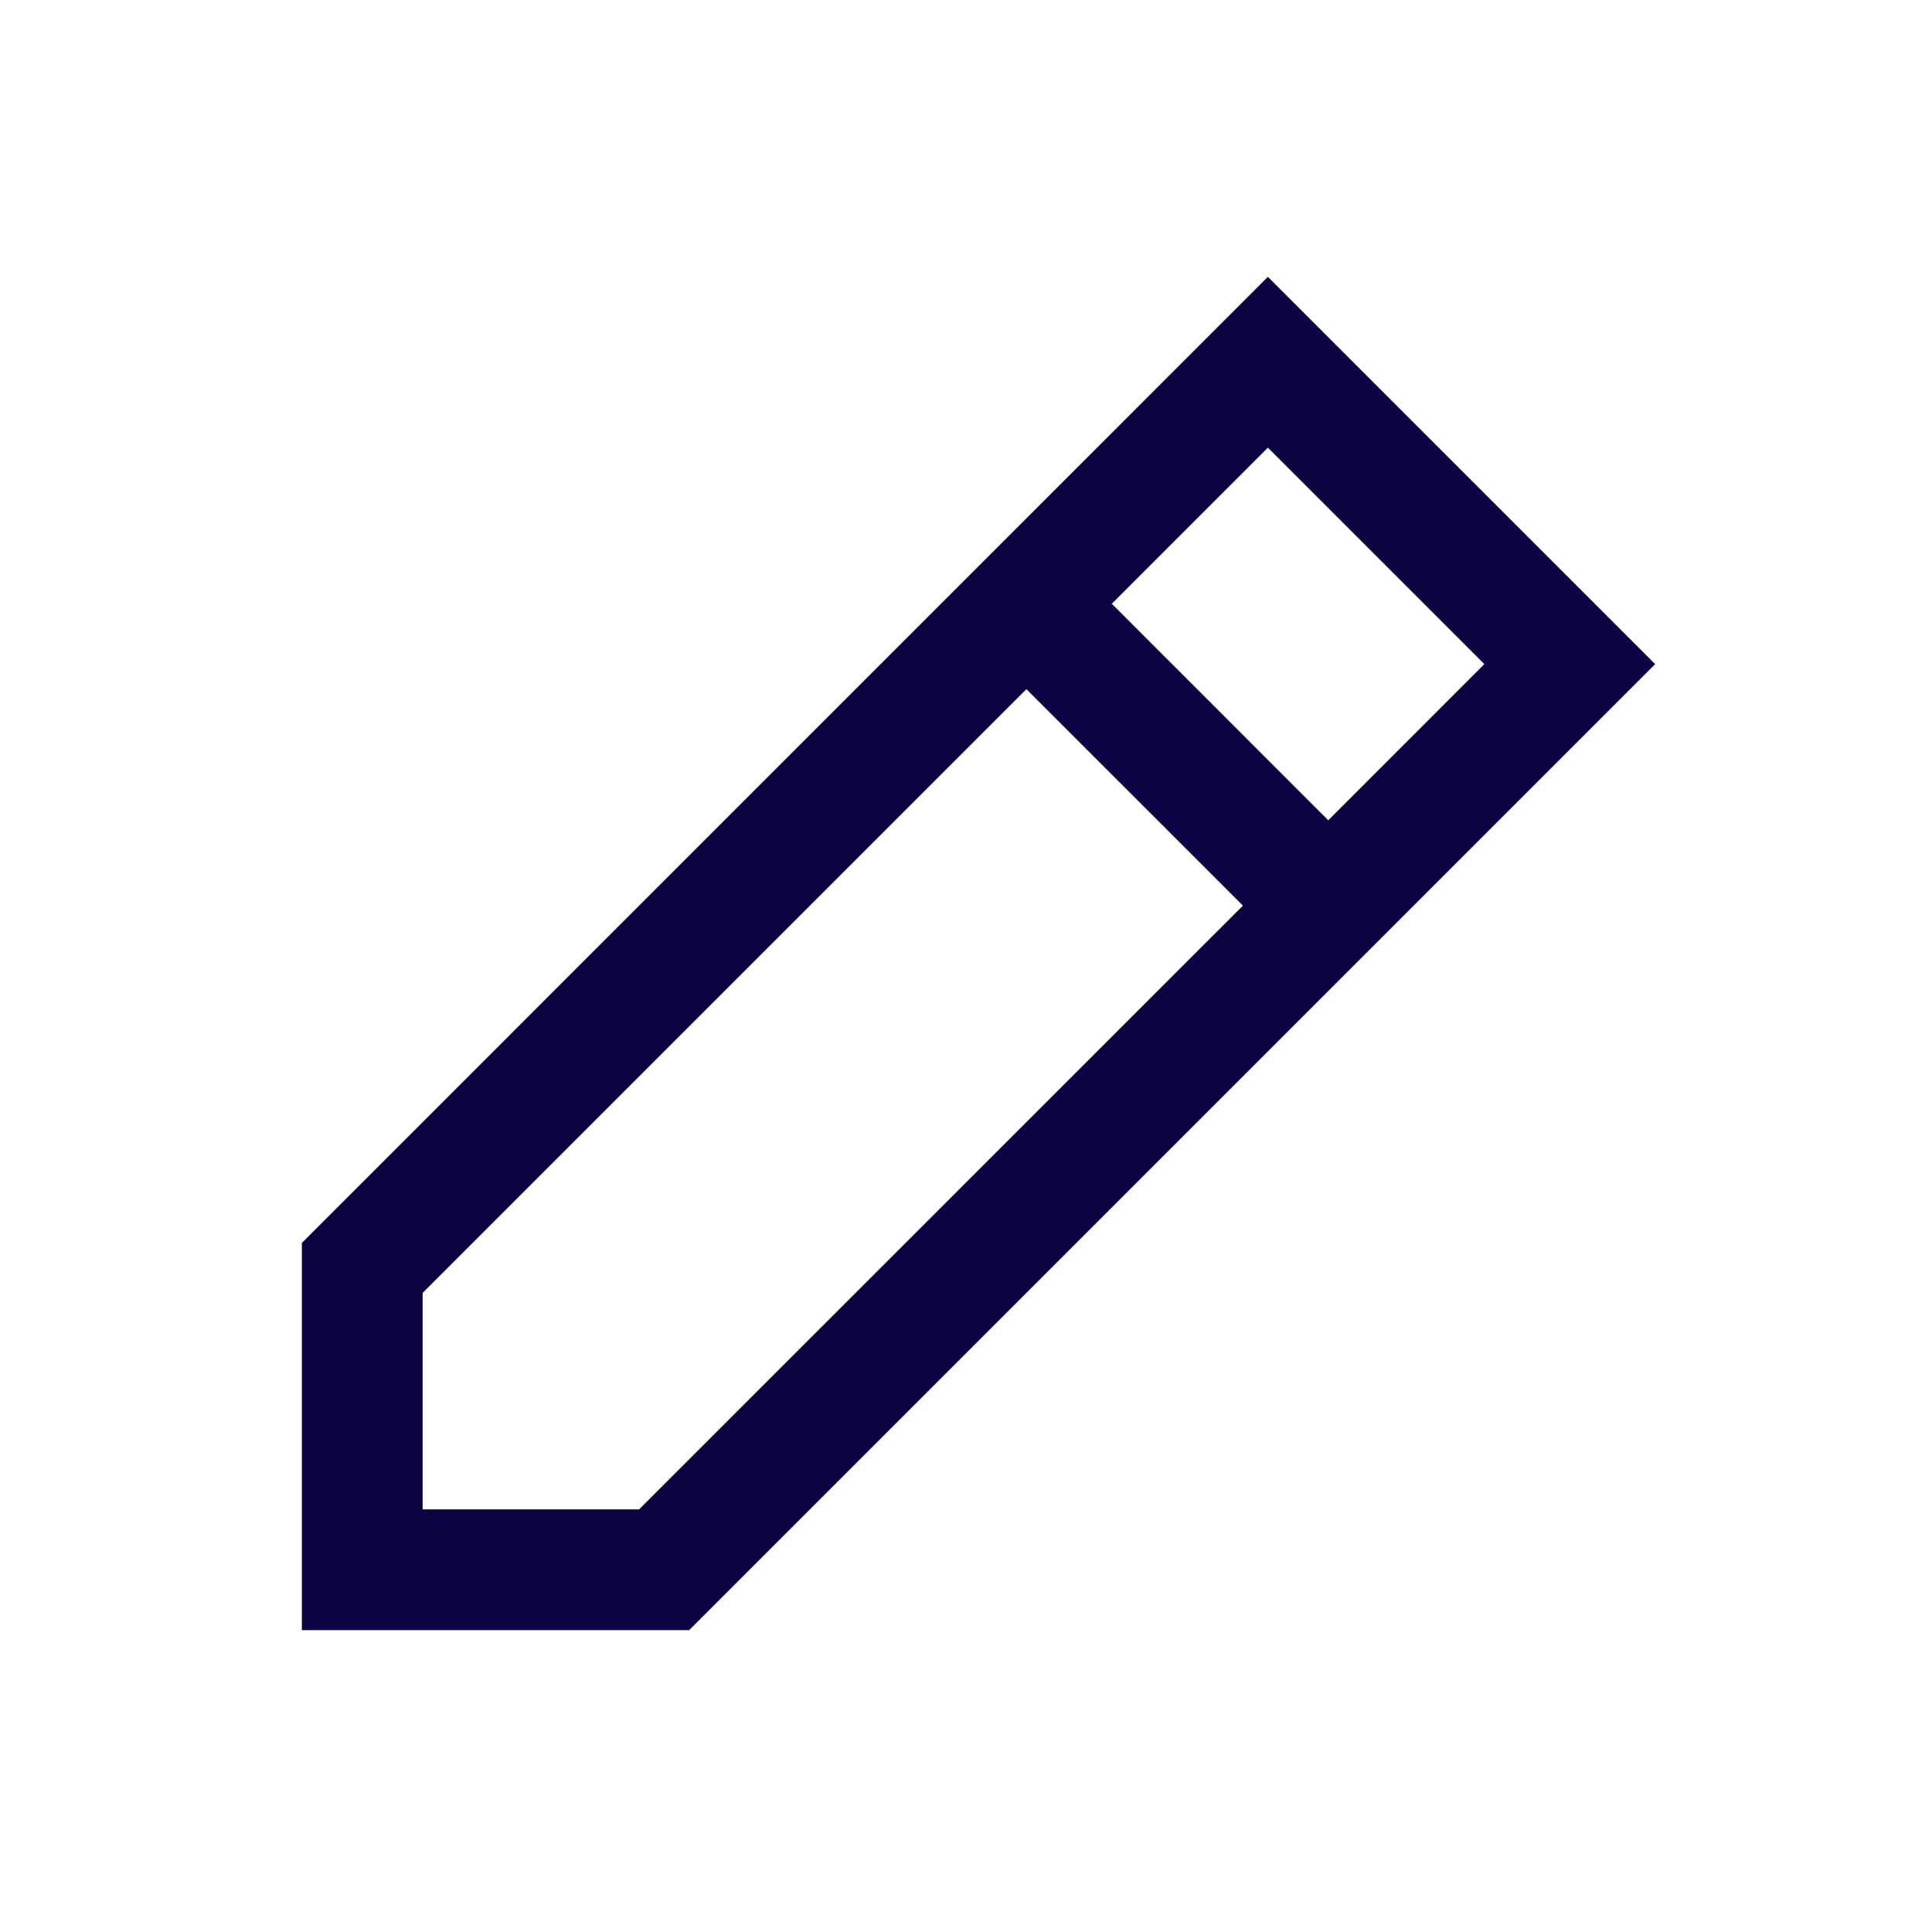
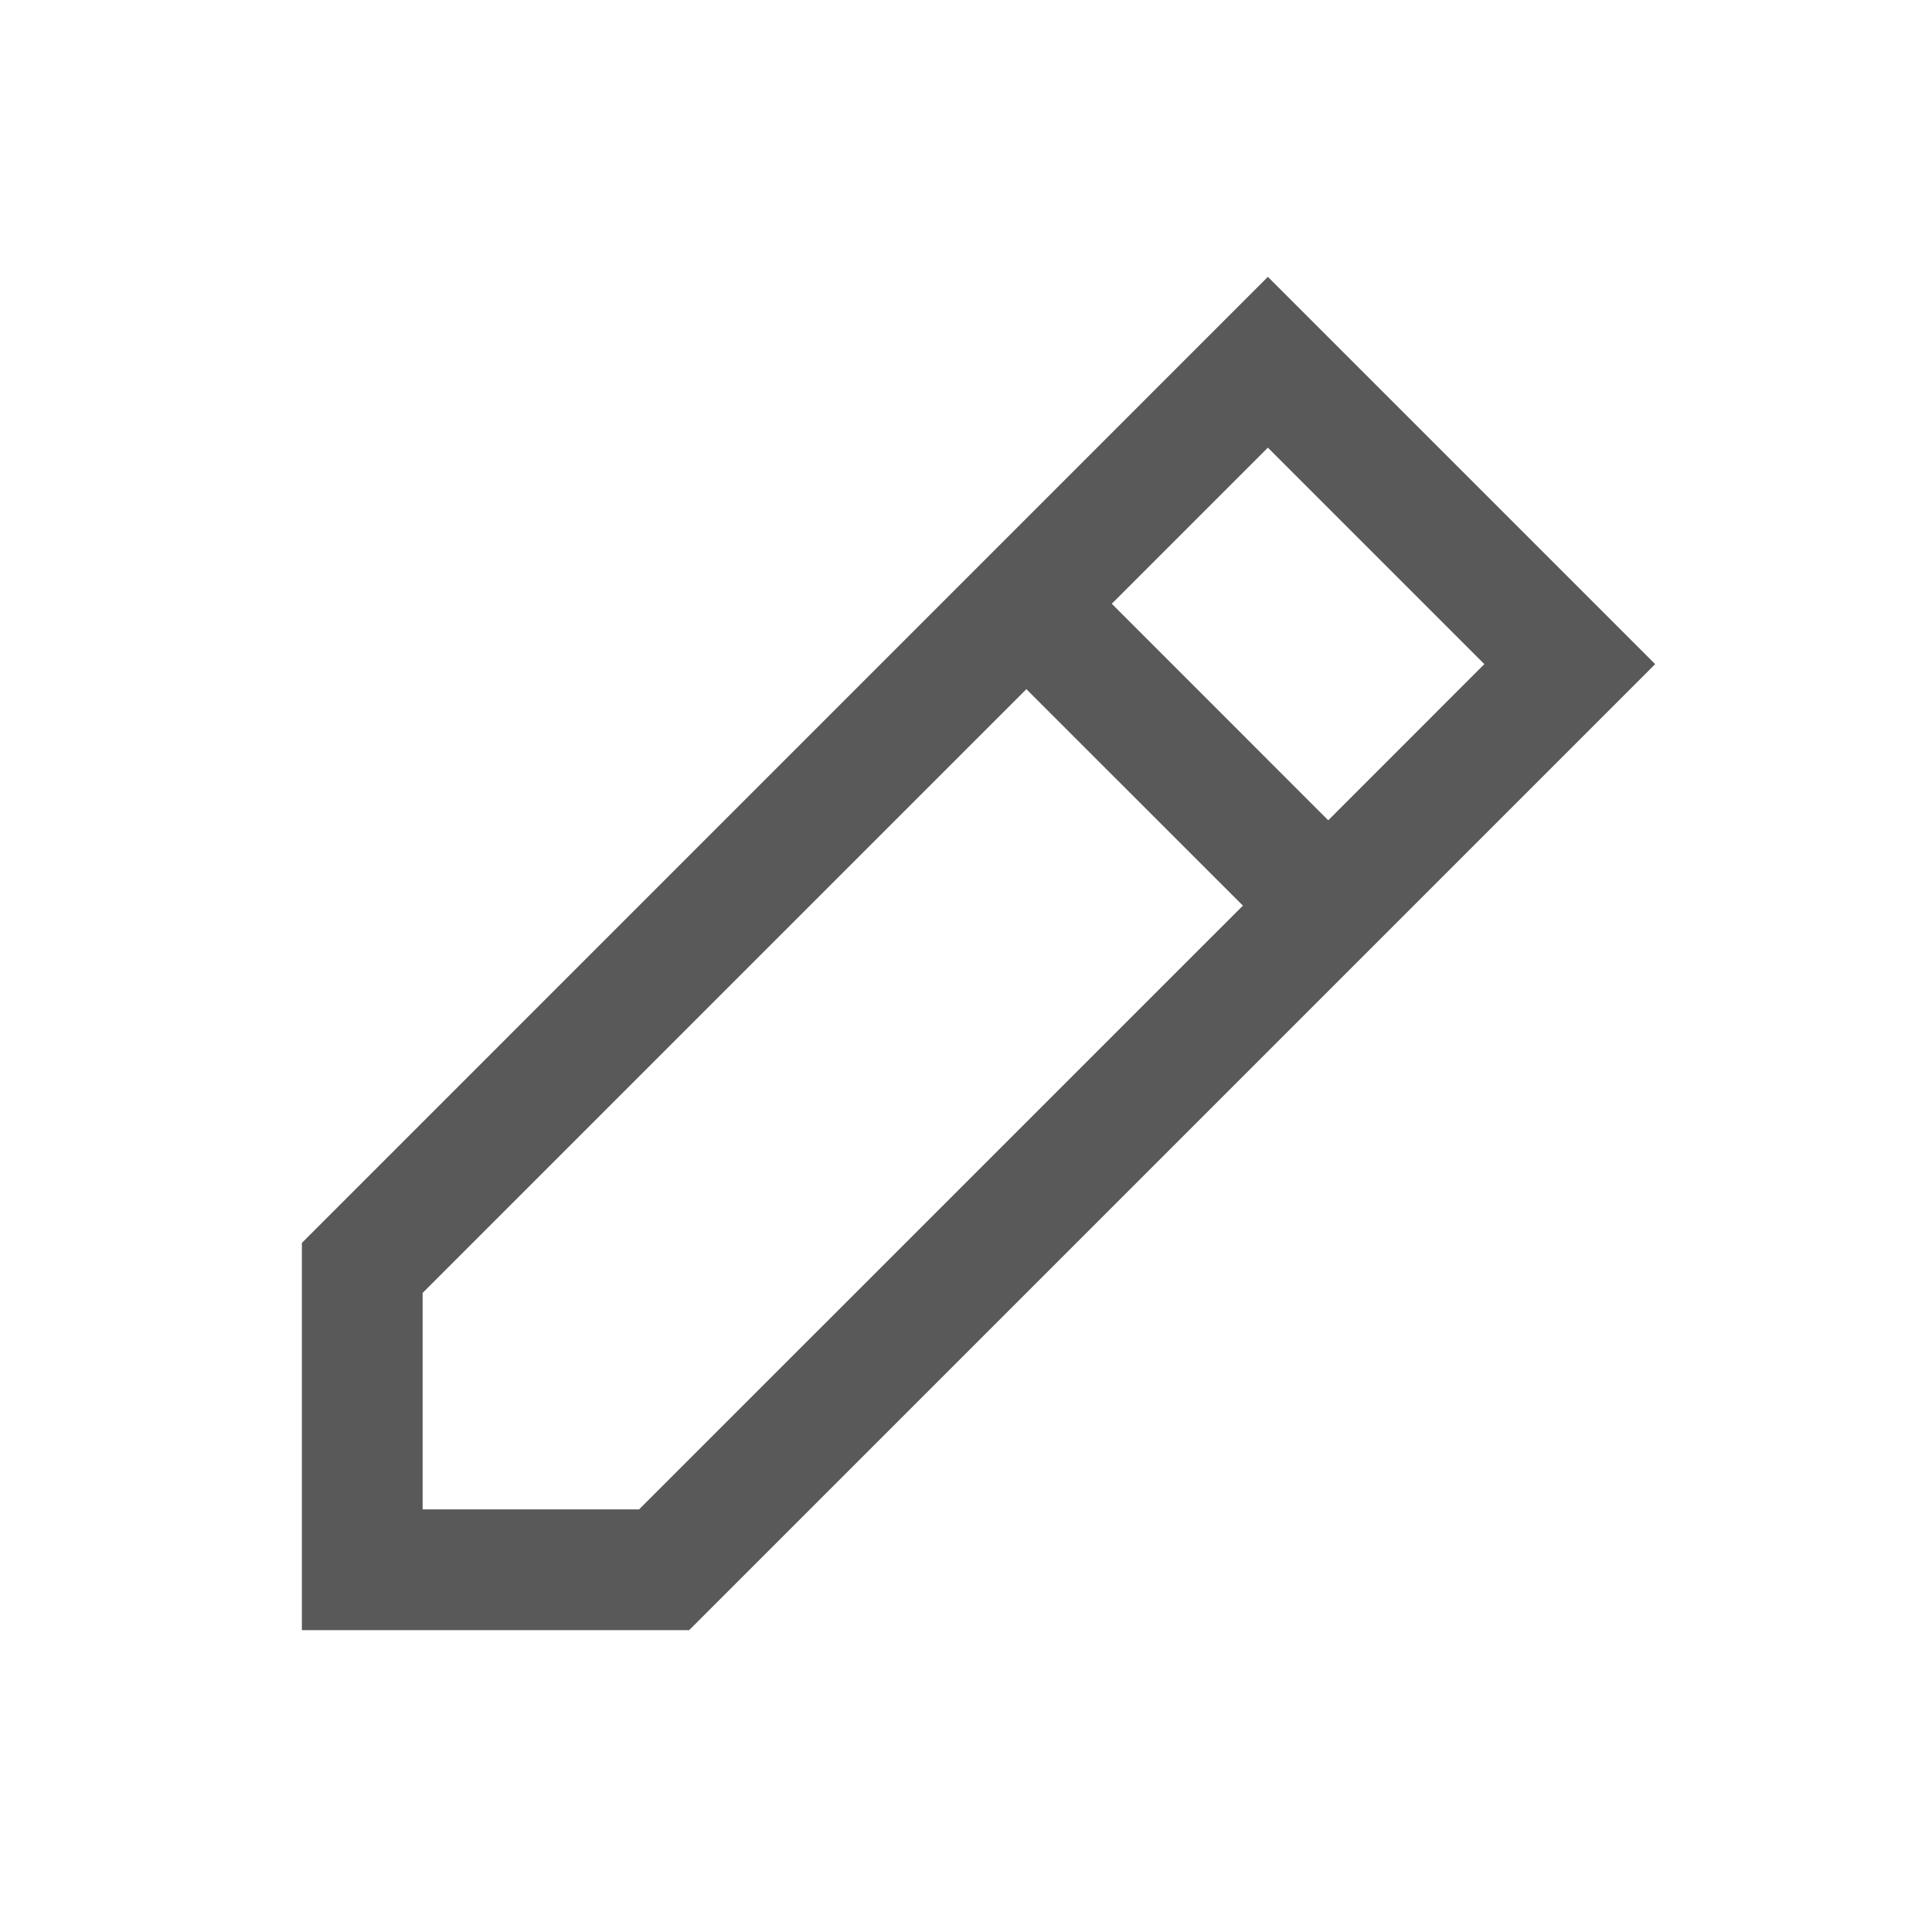
<svg xmlns="http://www.w3.org/2000/svg" width="800px" height="800px" viewBox="0 0 24 24" fill="none">
-   <path fill-rule="evenodd" clip-rule="evenodd" d="M8.561 20.25L20.561 8.25L15.75 3.439L3.75 15.44V20.25H8.561ZM15.75 5.561L18.439 8.25L16.5 10.19L13.811 7.5L15.75 5.561ZM12.75 8.561L15.44 11.25L7.939 18.75H5.25L5.25 16.061L12.75 8.561Z" fill="#080341" />
+   <path fill-rule="evenodd" clip-rule="evenodd" d="M8.561 20.25L20.561 8.25L15.75 3.439L3.75 15.44V20.25H8.561ZM15.75 5.561L18.439 8.25L16.5 10.19L13.811 7.5L15.75 5.561ZM12.75 8.561L15.44 11.25L7.939 18.75H5.25L5.25 16.061L12.75 8.561Z" fill="#595959" />
</svg>
